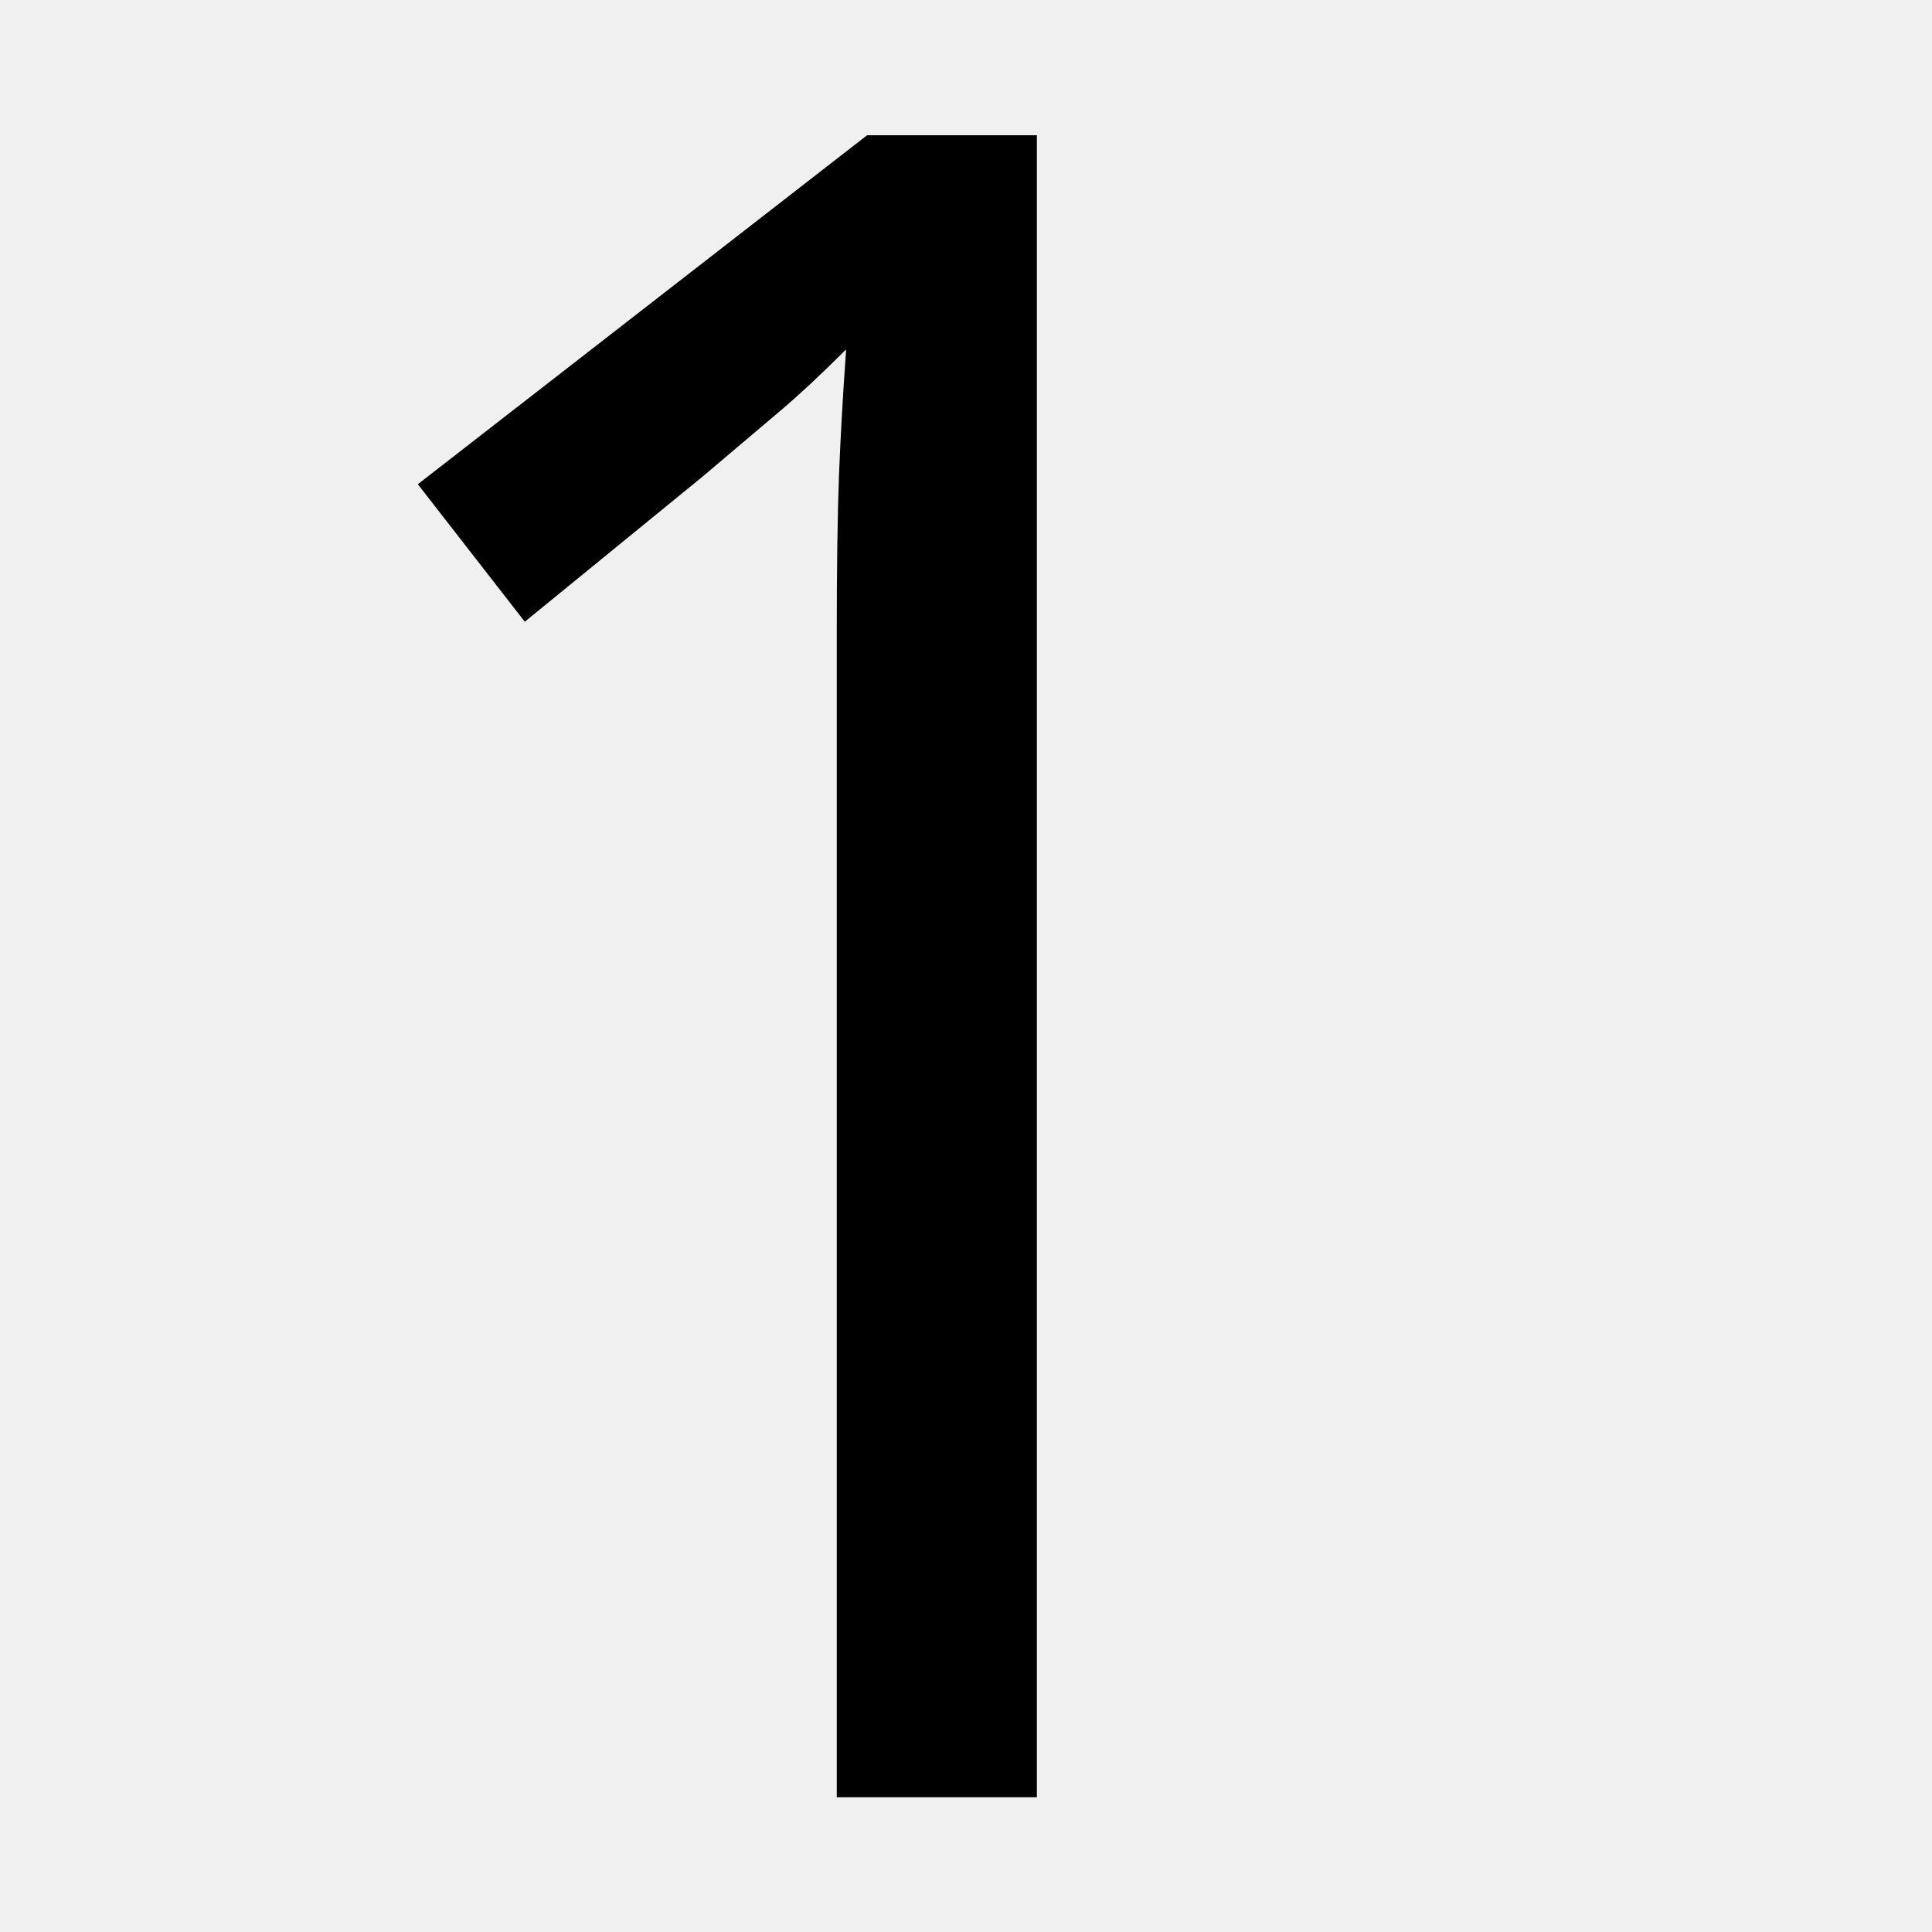
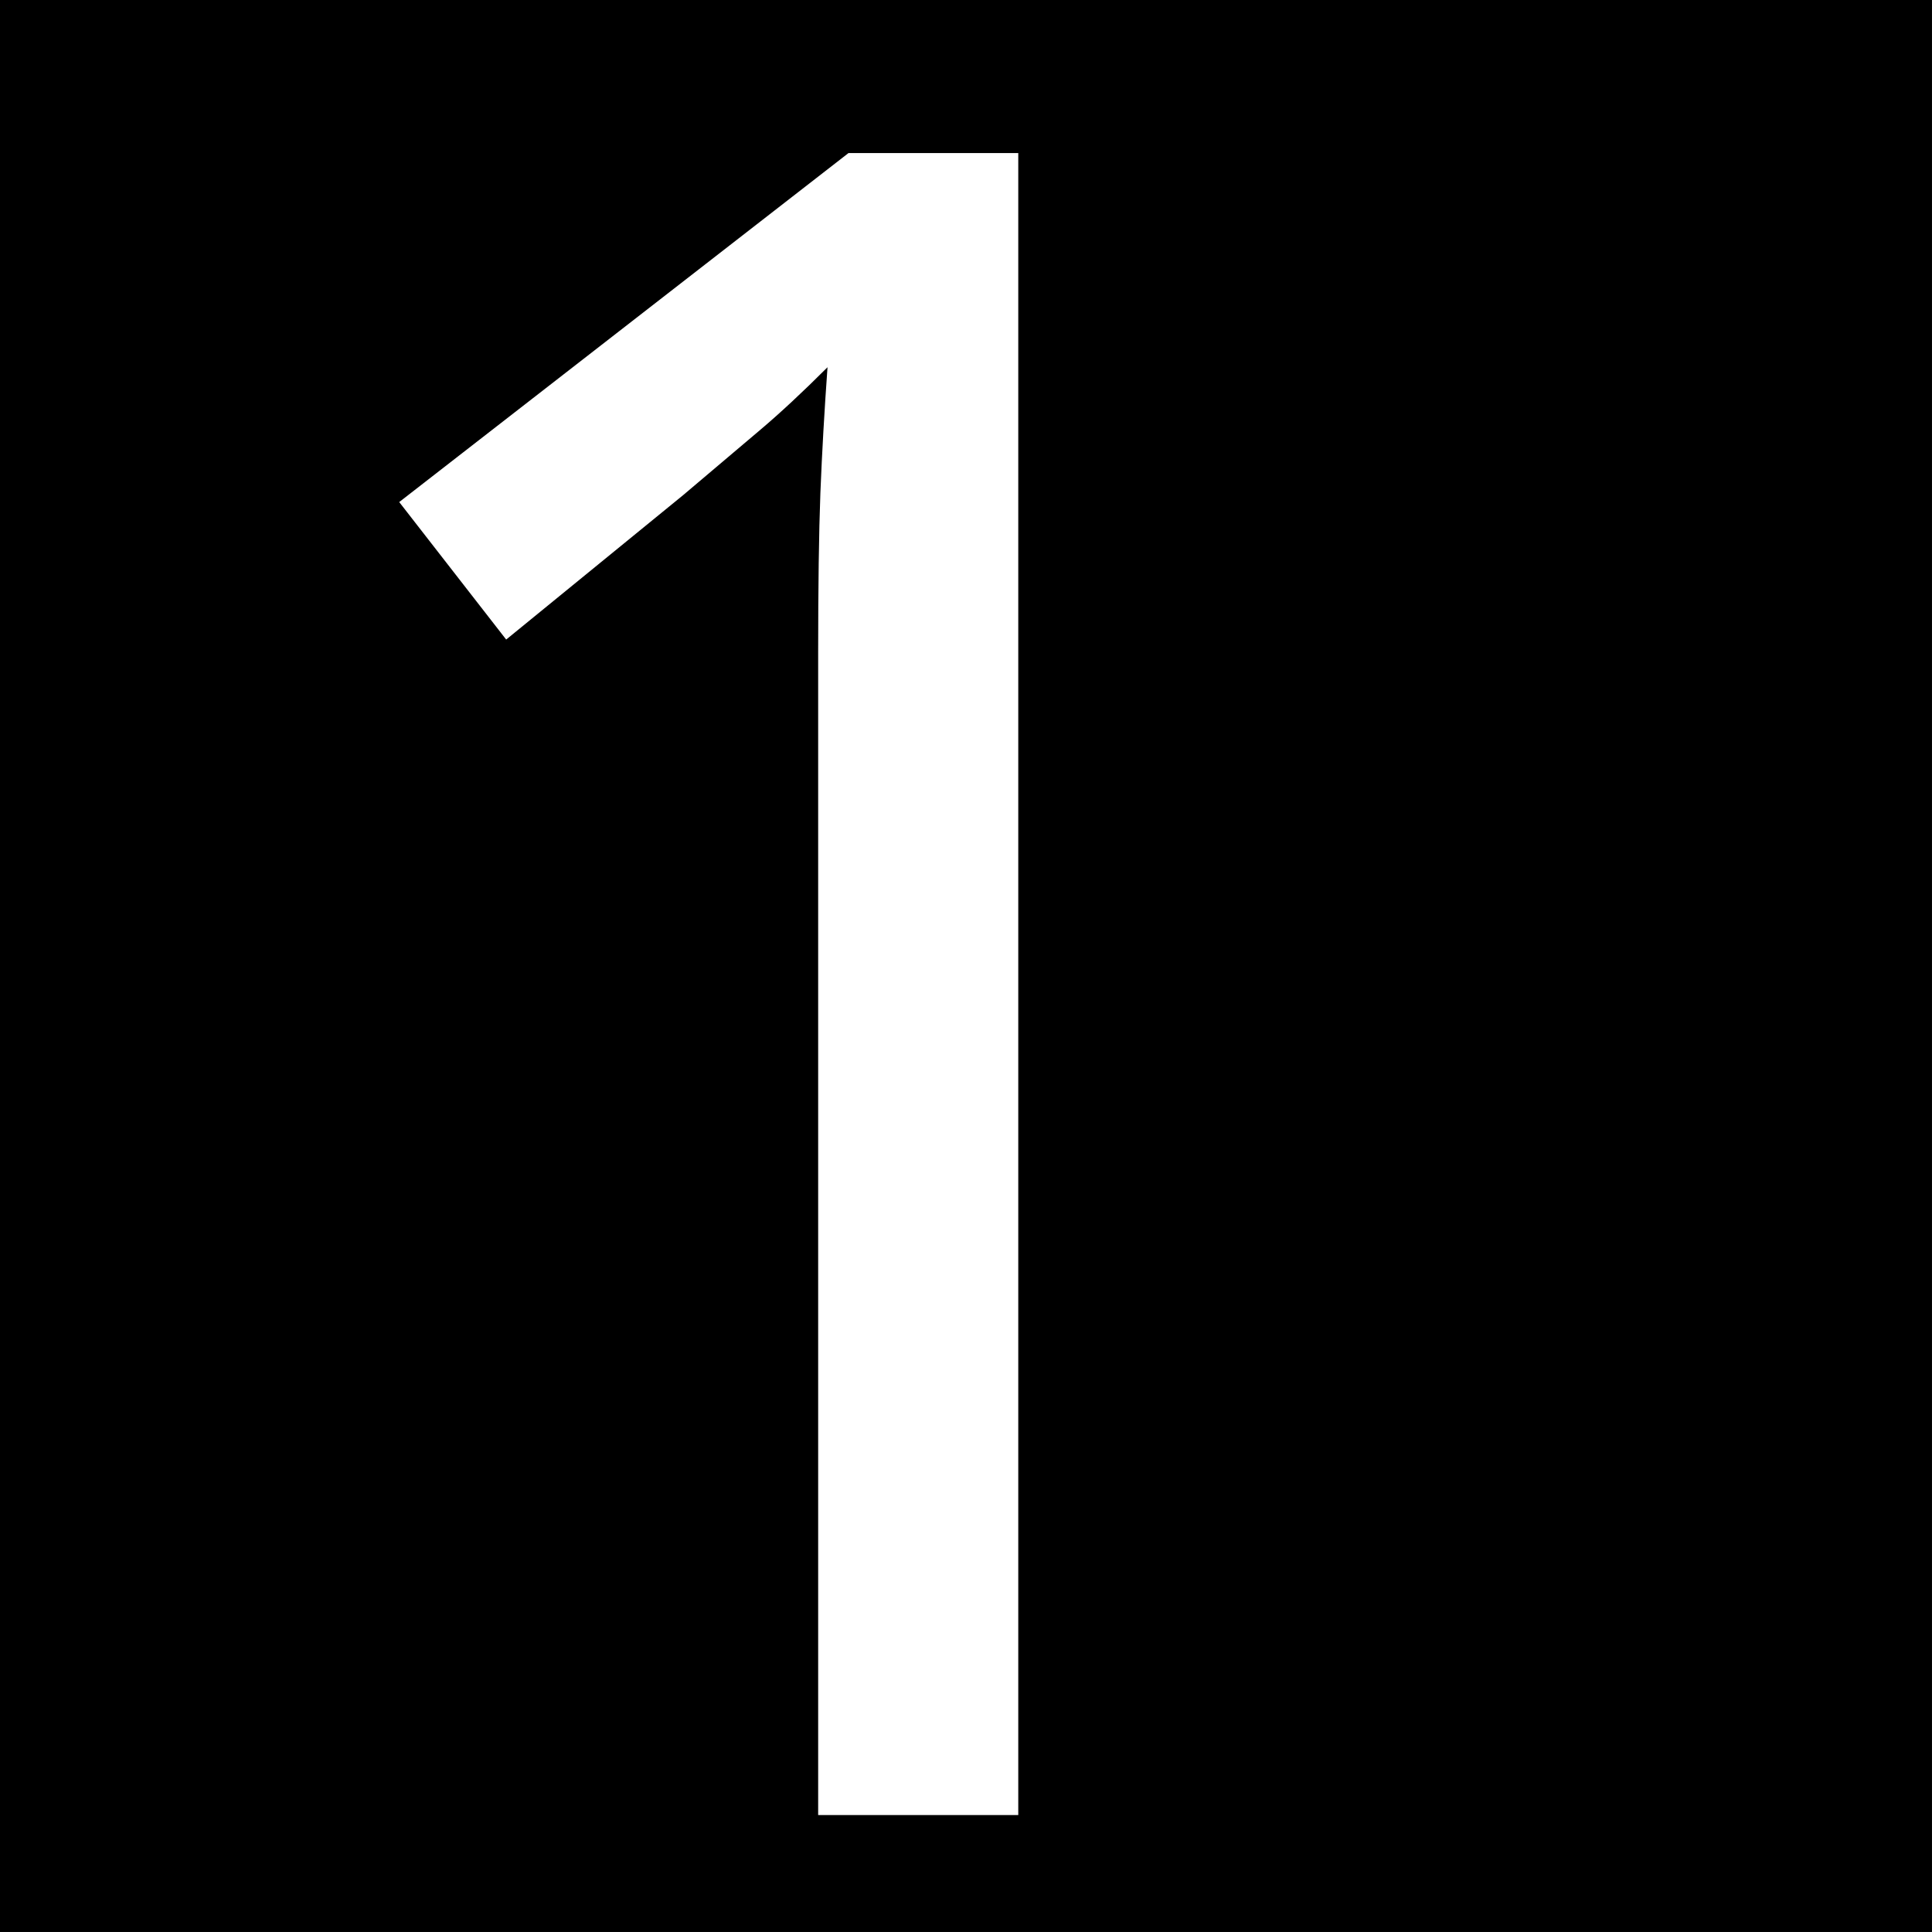
<svg xmlns="http://www.w3.org/2000/svg" width="512" height="512" viewBox="0 0 135.467 135.467" version="1.1" id="svg5">
  <defs id="defs2" />
  <g id="layer1">
-     <text xml:space="preserve" style="font-size:163.213px;line-height:1.25;font-family:sans-serif;stroke-width:10.201" x="14.766" y="126.013" id="text3752">
-       <tspan id="tspan3750" style="stroke-width:10.201" x="14.766" y="126.013">1</tspan>
+     <rect style="fill:#000000;stroke:#000000;stroke-width:0.102;stroke-linecap:square" id="rect6222" width="135.364" height="135.364" x="0.051" y="0.051" ry="0" />
+     <text xml:space="preserve" style="font-size:163.213px;line-height:1.25;font-family:sans-serif;fill:#ffffff;stroke-width:10.201" x="13.462" y="127.265" id="text3752">
+       <tspan id="tspan3750" style="fill:#ffffff;stroke-width:10.201" x="13.462" y="127.265">1</tspan>
    </text>
  </g>
</svg>
